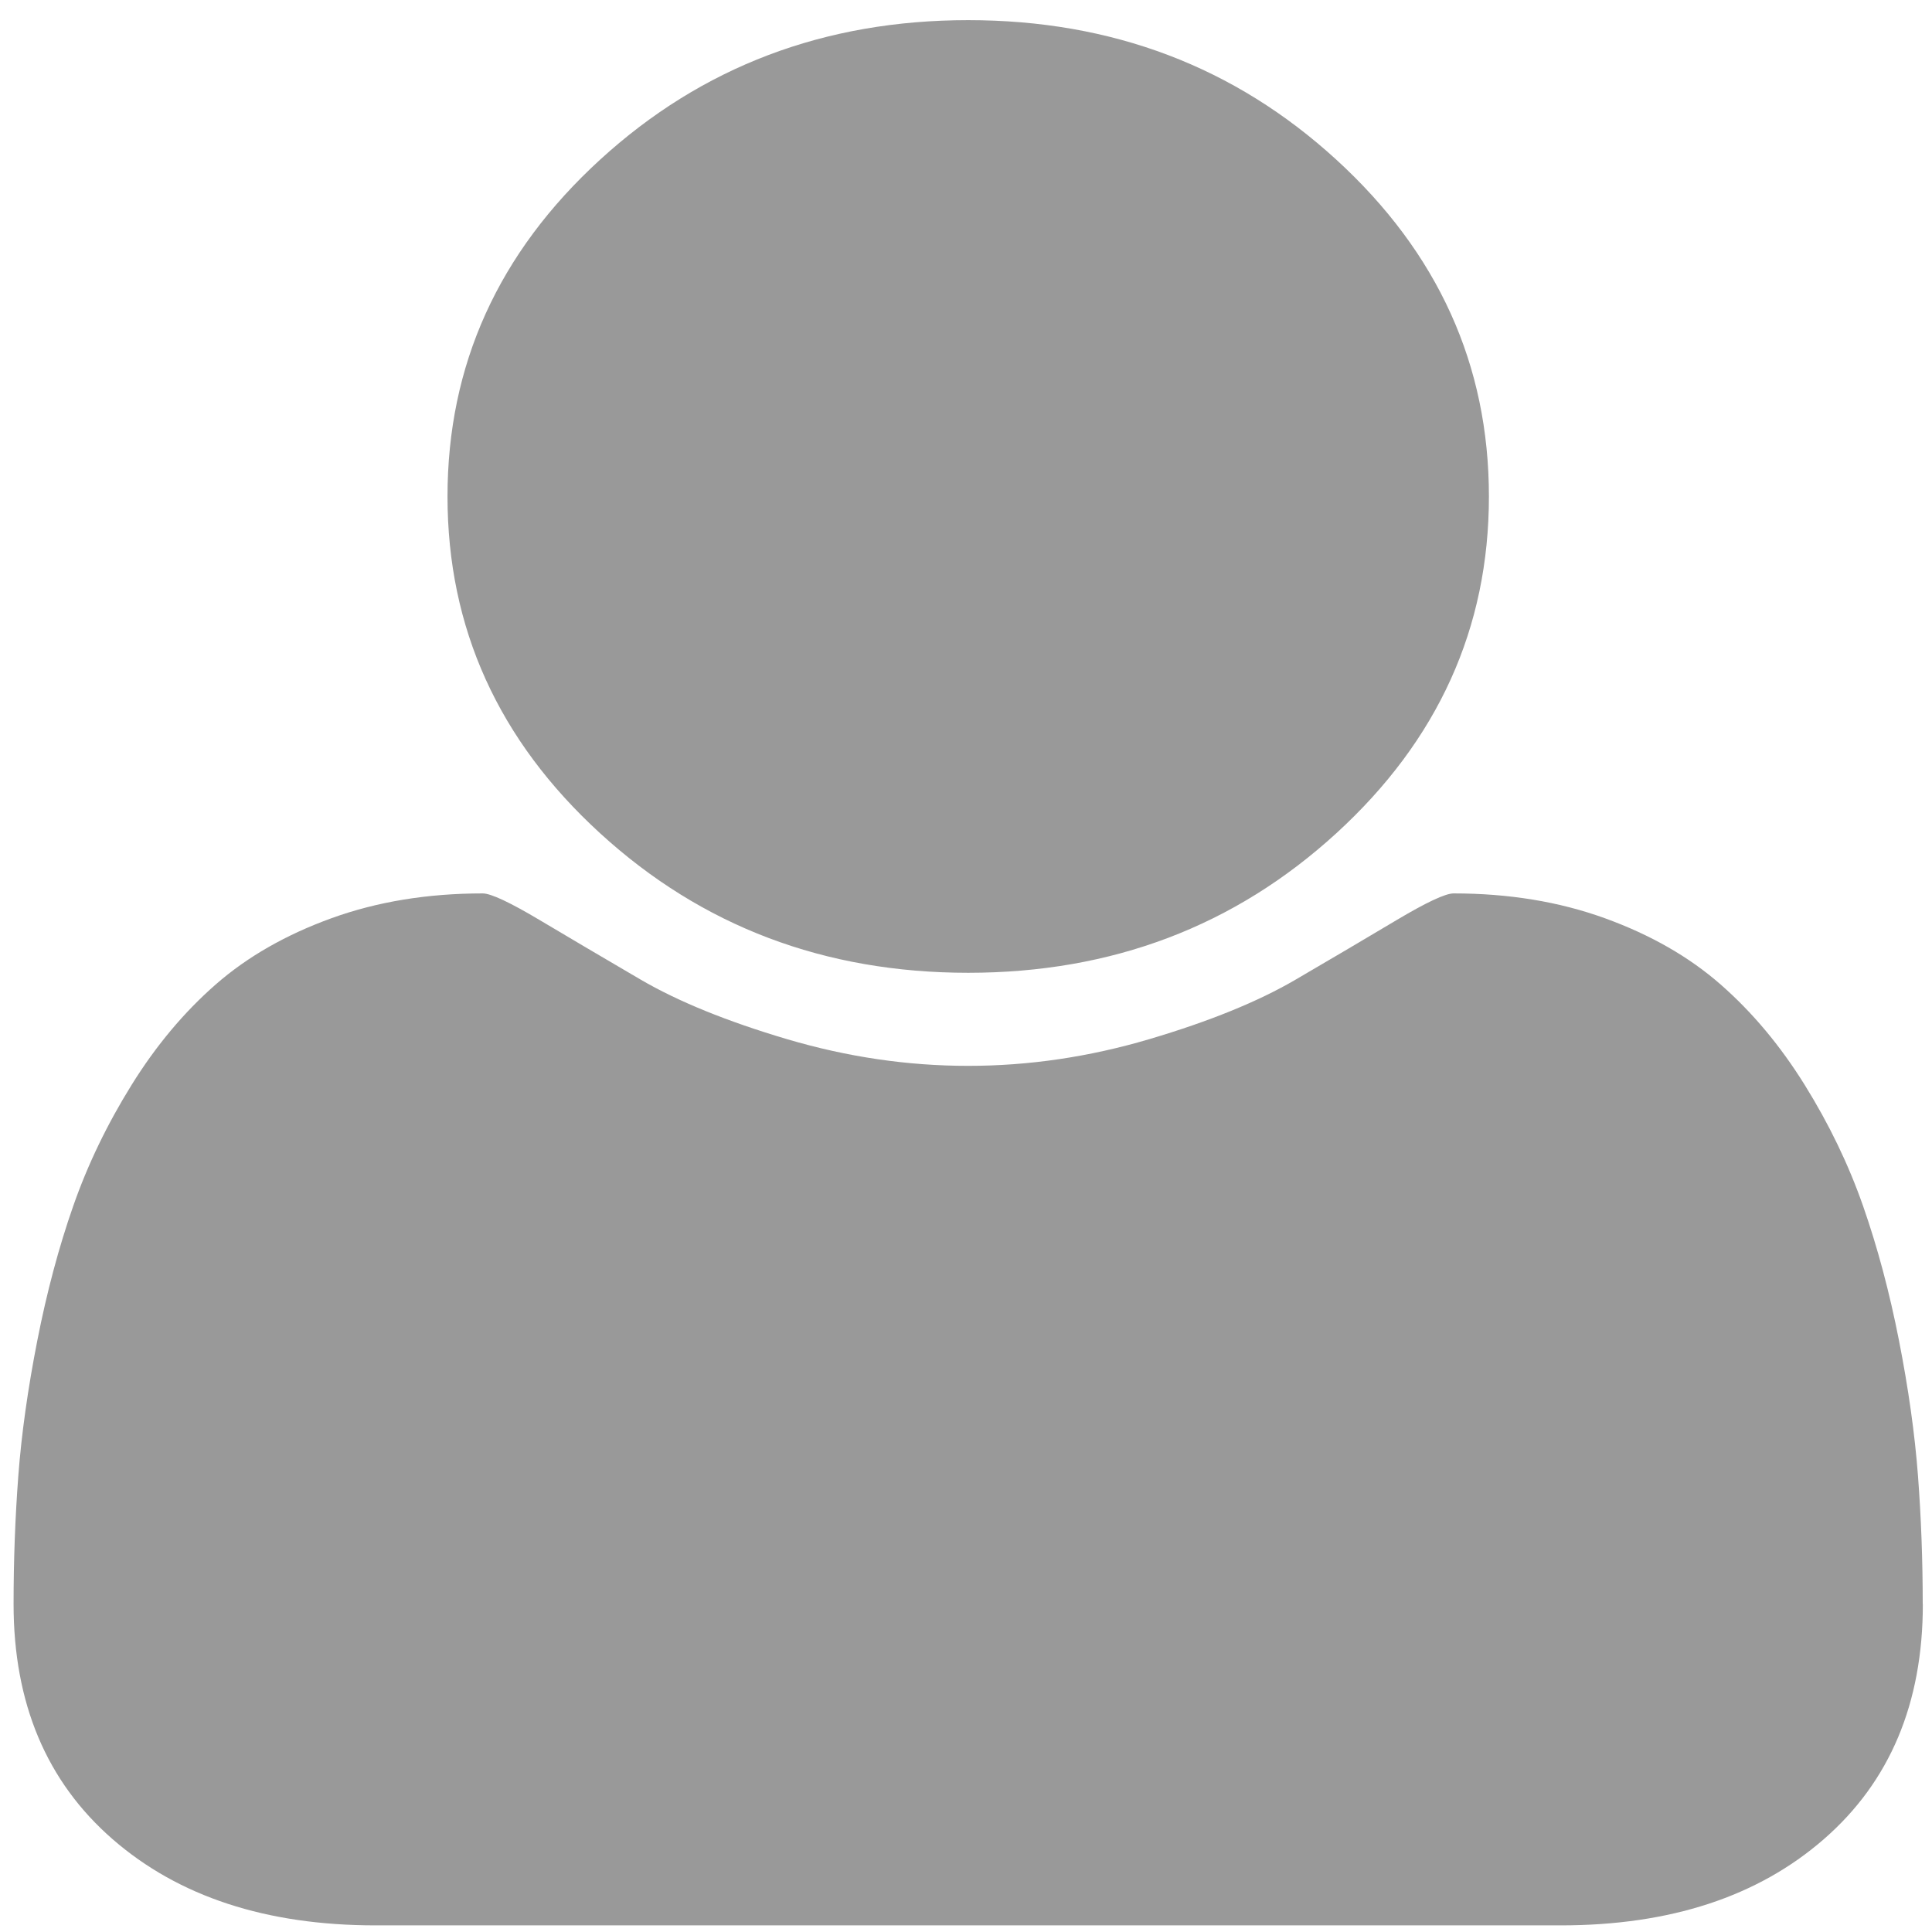
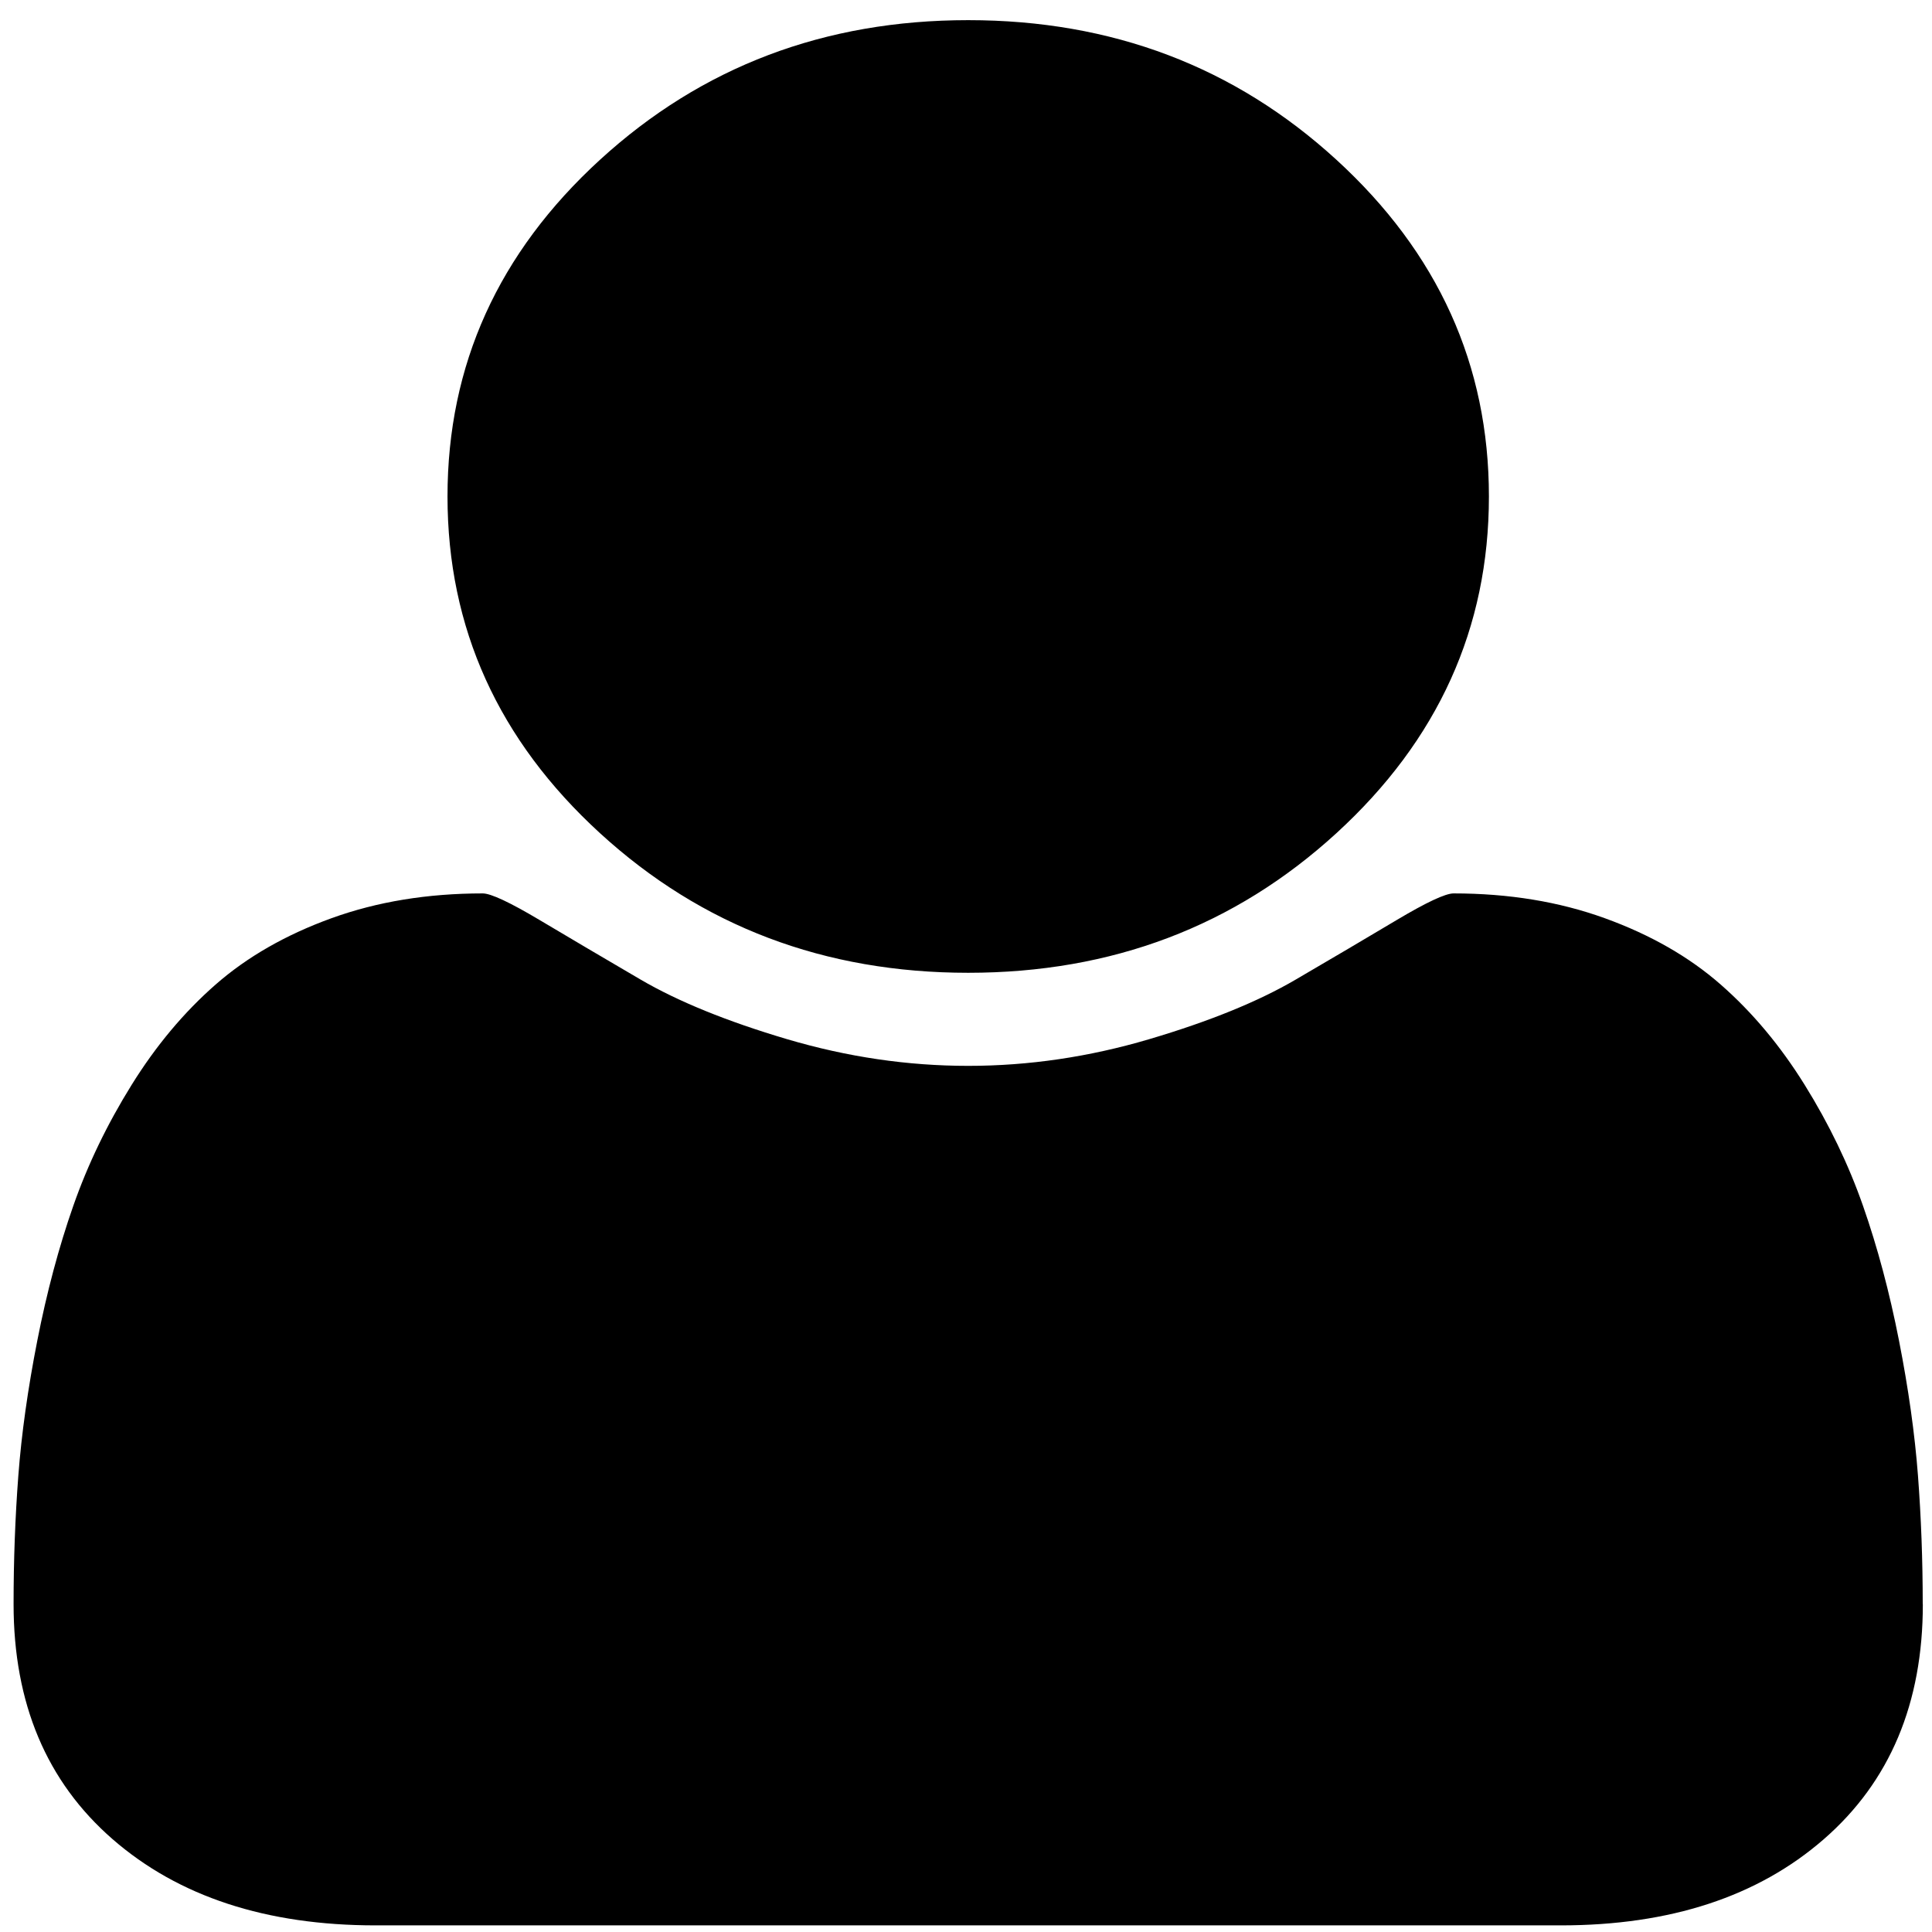
<svg xmlns="http://www.w3.org/2000/svg" width="35" height="35">
-   <path d="M34.834 29.06q0 2.697-1.793 4.258-1.793 1.562-4.766 1.562h-21.47q-2.972 0-4.766-1.562-1.793-1.562-1.793-4.258 0-1.191.086-2.326t.344-2.449q.258-1.315.651-2.438.393-1.124 1.056-2.191.663-1.067 1.523-1.82.86-.753 2.1-1.202 1.241-.449 2.739-.449.221 0 1.032.483t1.83 1.079q1.019.595 2.653 1.079 1.634.483 3.279.483 1.646 0 3.279-.483 1.634-.483 2.653-1.079 1.019-.595 1.83-1.079.811-.483 1.032-.483 1.498 0 2.739.449 1.241.449 2.1 1.202.86.753 1.523 1.82.663 1.067 1.056 2.191.393 1.124.651 2.438.258 1.315.344 2.449.086 1.135.086 2.326zm-7.861-20.066q0 3.573-2.764 6.101t-6.669 2.528q-3.906 0-6.669-2.528-2.764-2.528-2.764-6.101t2.764-6.101q2.764-2.528 6.669-2.528 3.906 0 6.669 2.528 2.764 2.528 2.764 6.101z" fill="#999" />
+   <path d="M34.834 29.06q0 2.697-1.793 4.258-1.793 1.562-4.766 1.562h-21.47q-2.972 0-4.766-1.562-1.793-1.562-1.793-4.258 0-1.191.086-2.326t.344-2.449q.258-1.315.651-2.438.393-1.124 1.056-2.191.663-1.067 1.523-1.82.86-.753 2.1-1.202 1.241-.449 2.739-.449.221 0 1.032.483t1.83 1.079q1.019.595 2.653 1.079 1.634.483 3.279.483 1.646 0 3.279-.483 1.634-.483 2.653-1.079 1.019-.595 1.83-1.079.811-.483 1.032-.483 1.498 0 2.739.449 1.241.449 2.1 1.202.86.753 1.523 1.82.663 1.067 1.056 2.191.393 1.124.651 2.438.258 1.315.344 2.449.086 1.135.086 2.326zm-7.861-20.066q0 3.573-2.764 6.101t-6.669 2.528q-3.906 0-6.669-2.528-2.764-2.528-2.764-6.101t2.764-6.101q2.764-2.528 6.669-2.528 3.906 0 6.669 2.528 2.764 2.528 2.764 6.101z" />
</svg>
